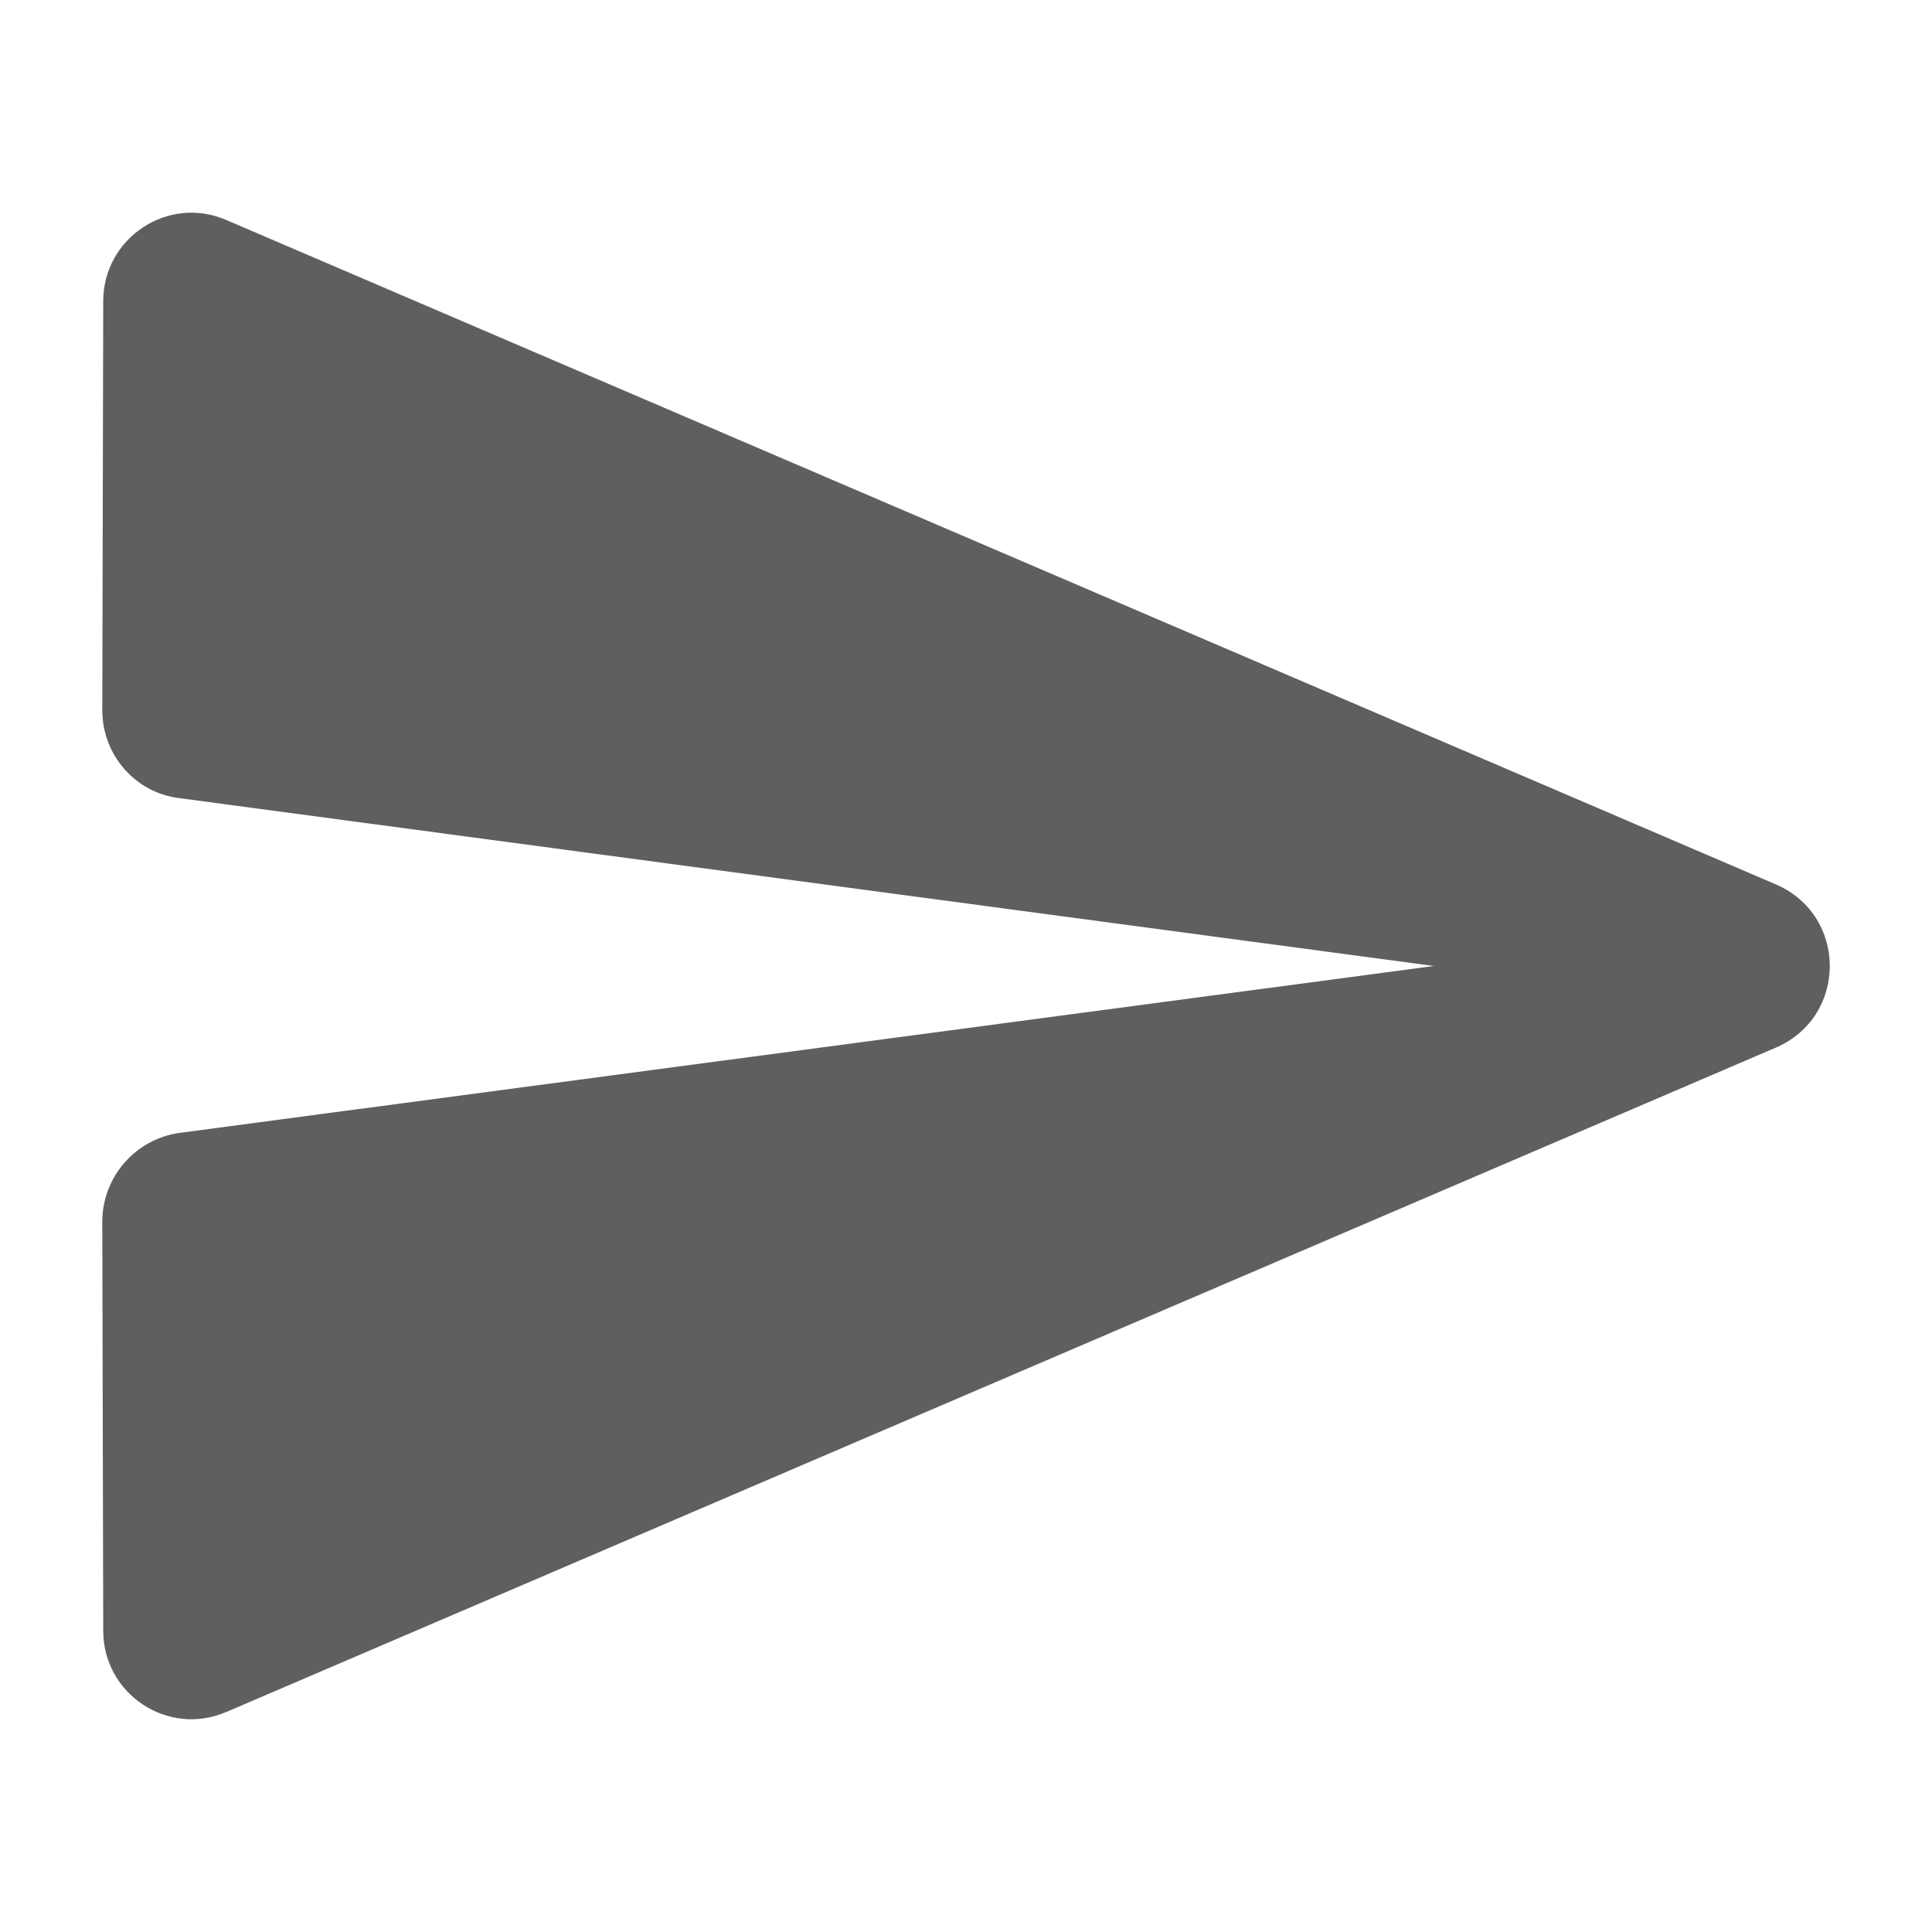
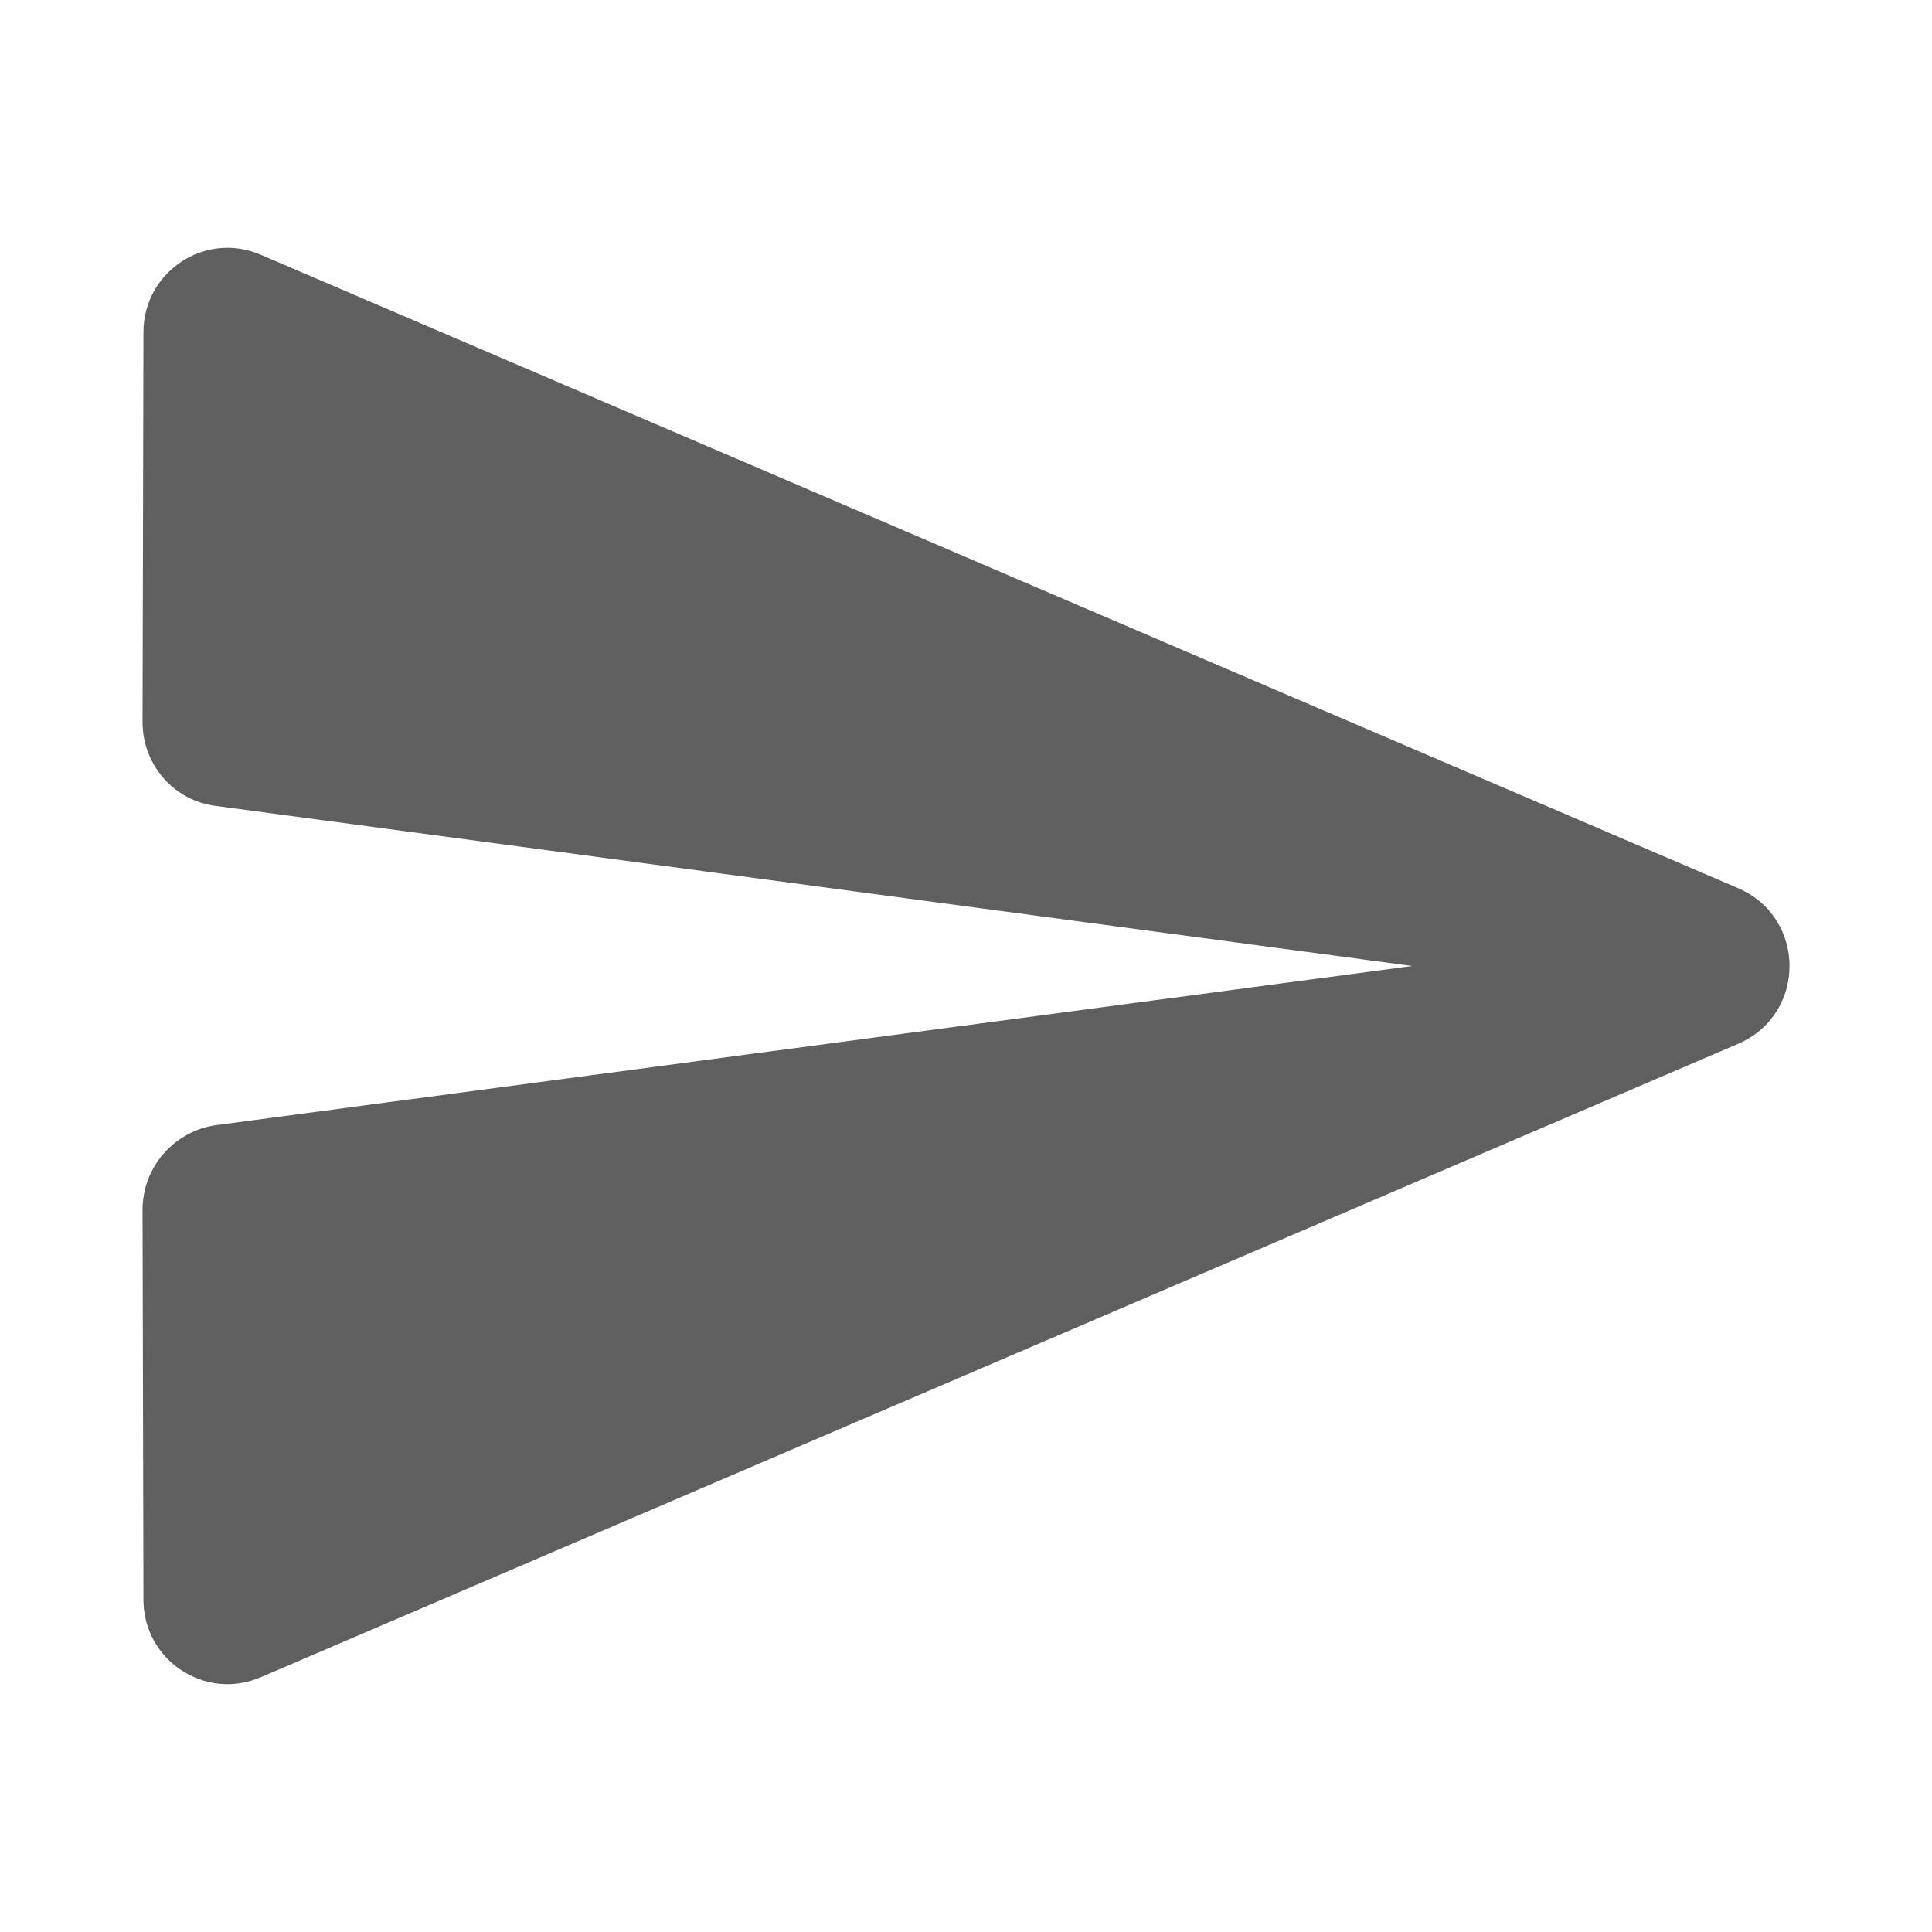
<svg xmlns="http://www.w3.org/2000/svg" width="36pt" height="36pt" viewBox="0 0 36 36" version="1.1" id="svg968">
  <defs id="defs972" />
-   <g id="surface1" transform="matrix(1.10278,0,0,1.10278,-1.850095,-1.850045)" style="stroke-width:0.907">
-     <path style="fill:#000000;fill-opacity:0.627;fill-rule:nonzero;stroke:none;stroke-width:0.862" d="M 5.508,30.602 31.684,19.379 c 1.215,-0.523 1.215,-2.234 0,-2.758 L 5.508,5.398 C 4.516,4.965 3.422,5.699 3.422,6.766 L 3.406,13.68 c 0,0.75 0.555,1.395 1.305,1.484 L 25.906,18 4.711,20.82 c -0.75,0.105 -1.305,0.75 -1.305,1.5 l 0.016,6.914 c 0,1.066 1.094,1.801 2.086,1.367 z m 0,0" id="path965" />
+   <g id="surface1" transform="matrix(1.05139,0,0,1.05139,-0.9250476,-0.9250225)" style="stroke-width:0.951">
+     <path style="fill:#000000;fill-opacity:0.627;fill-rule:nonzero;stroke:none;stroke-width:0.905" d="M 5.508,30.602 31.684,19.379 c 1.215,-0.523 1.215,-2.234 0,-2.758 L 5.508,5.398 C 4.516,4.965 3.422,5.699 3.422,6.766 L 3.406,13.68 c 0,0.75 0.555,1.395 1.305,1.484 L 25.906,18 4.711,20.82 c -0.75,0.105 -1.305,0.75 -1.305,1.5 l 0.016,6.914 c 0,1.066 1.094,1.801 2.086,1.367 z m 0,0" id="path965" />
  </g>
</svg>
